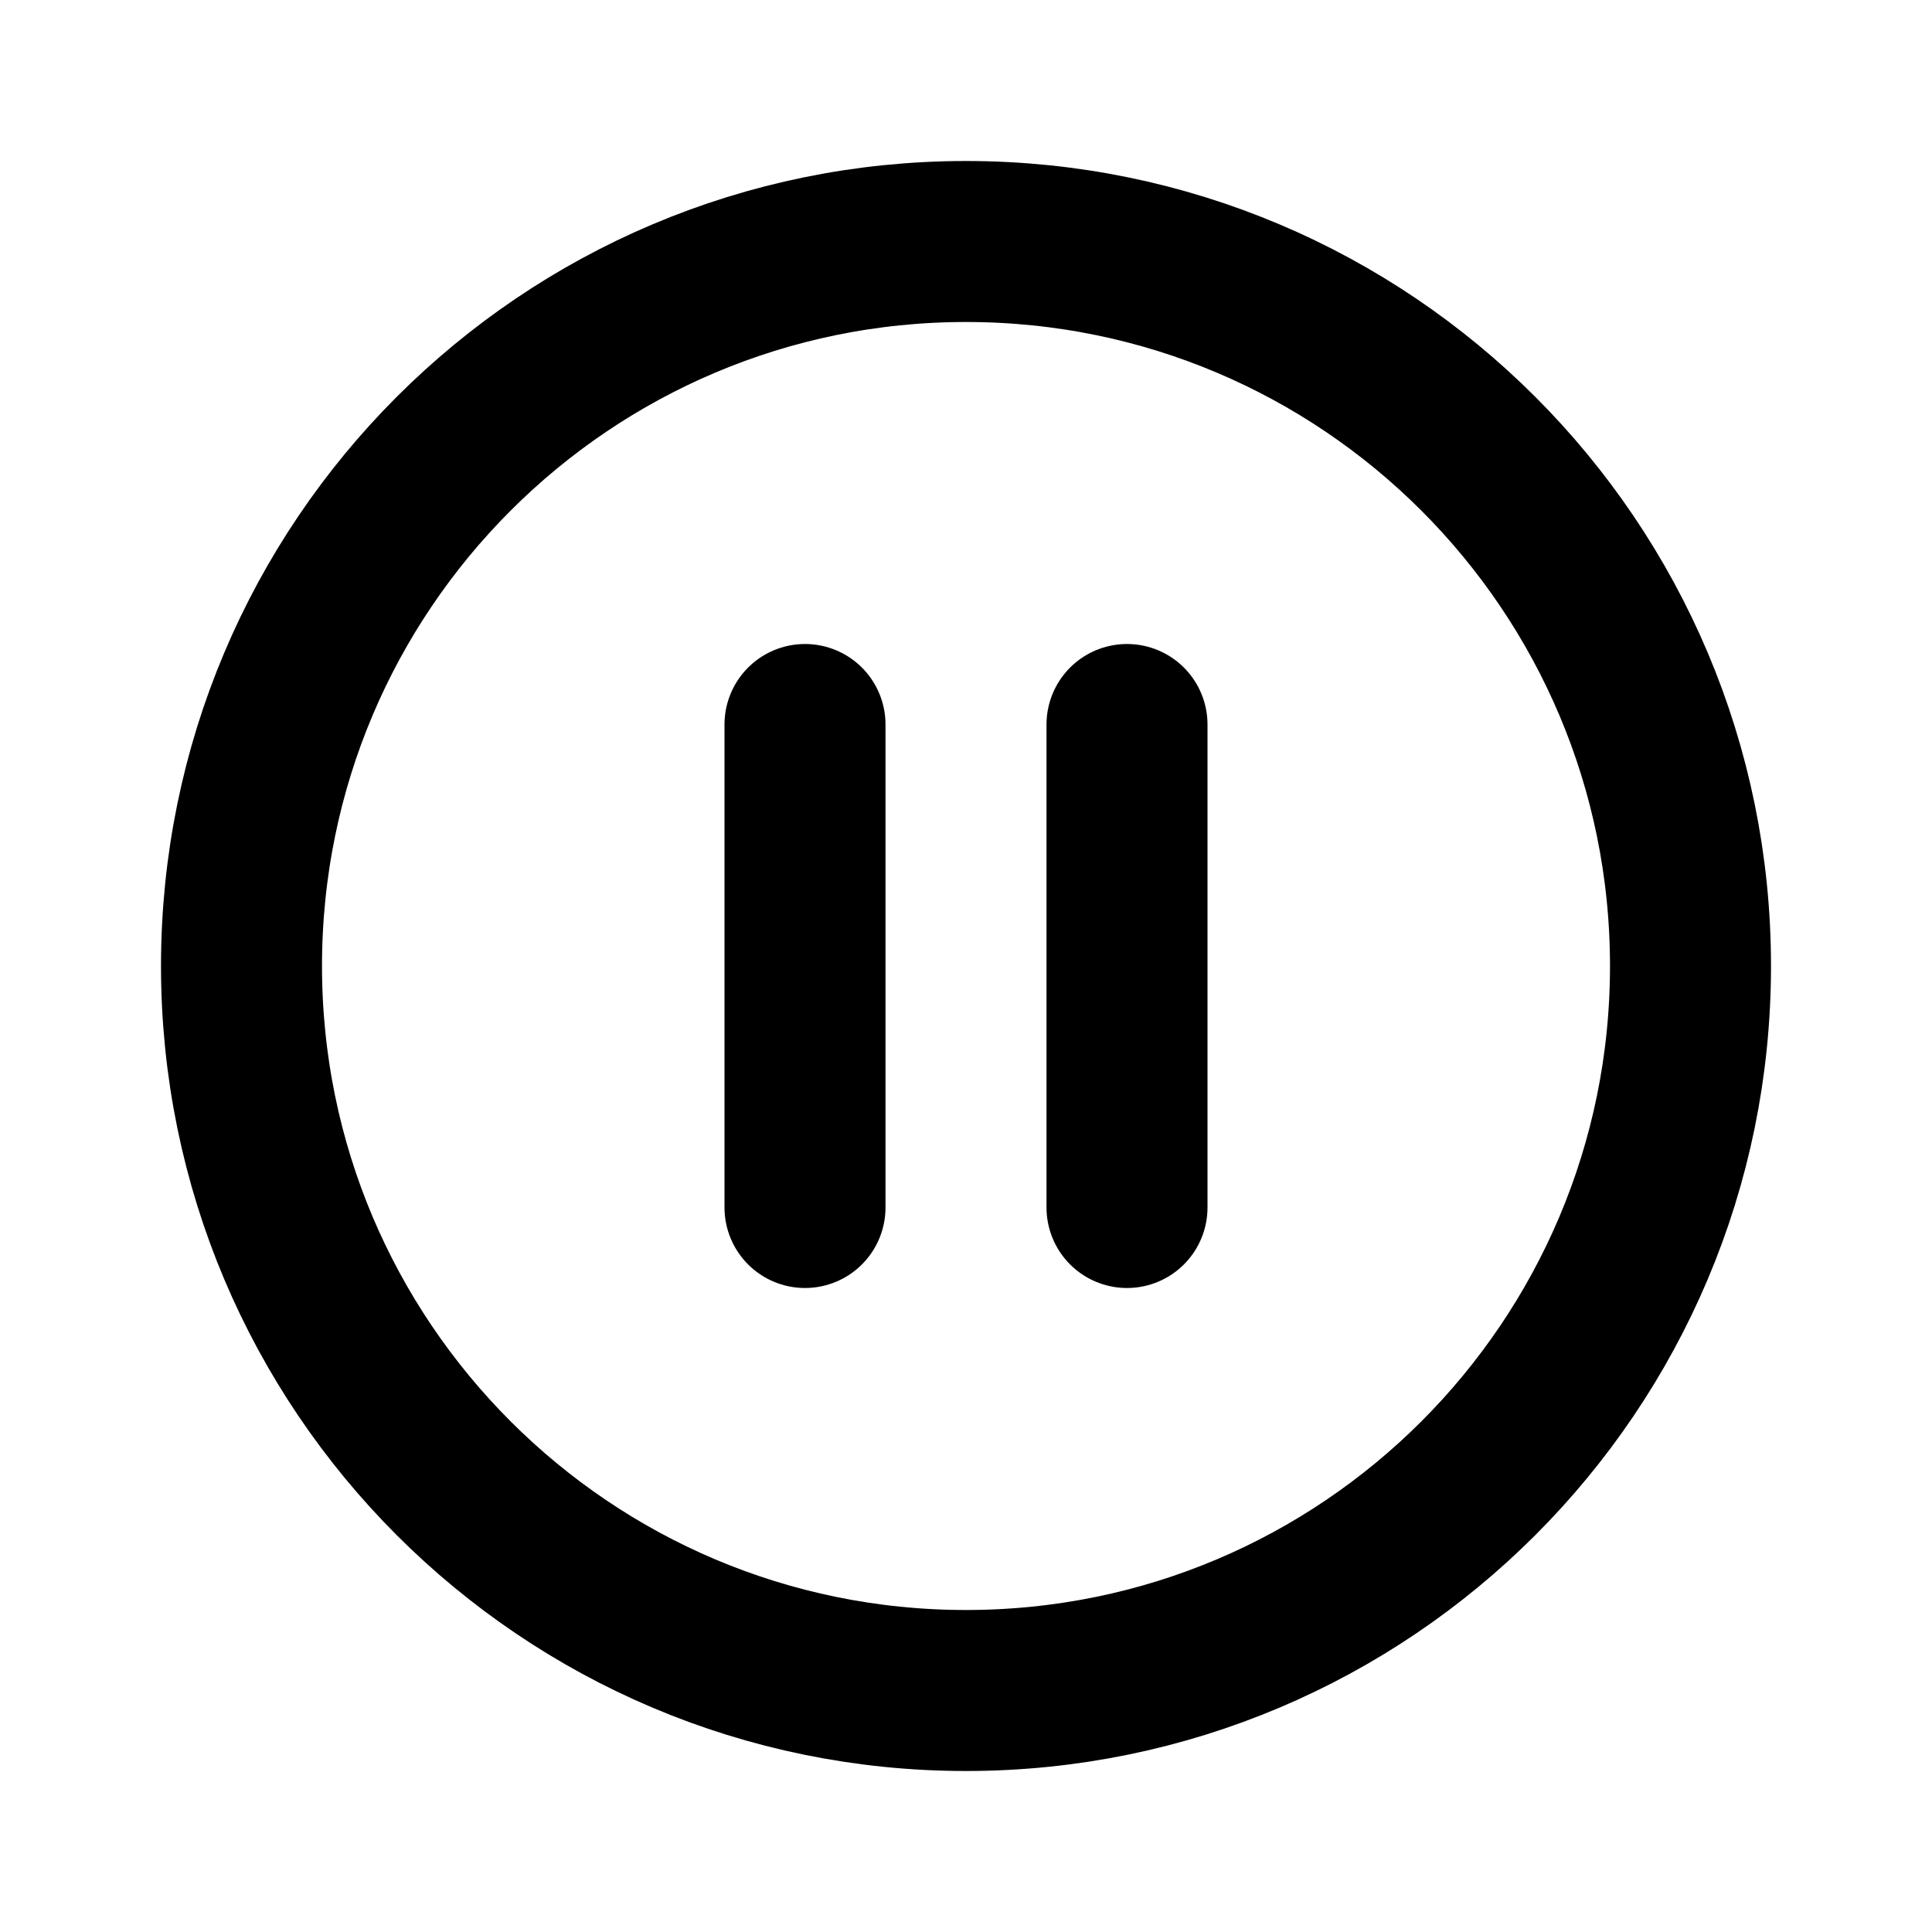
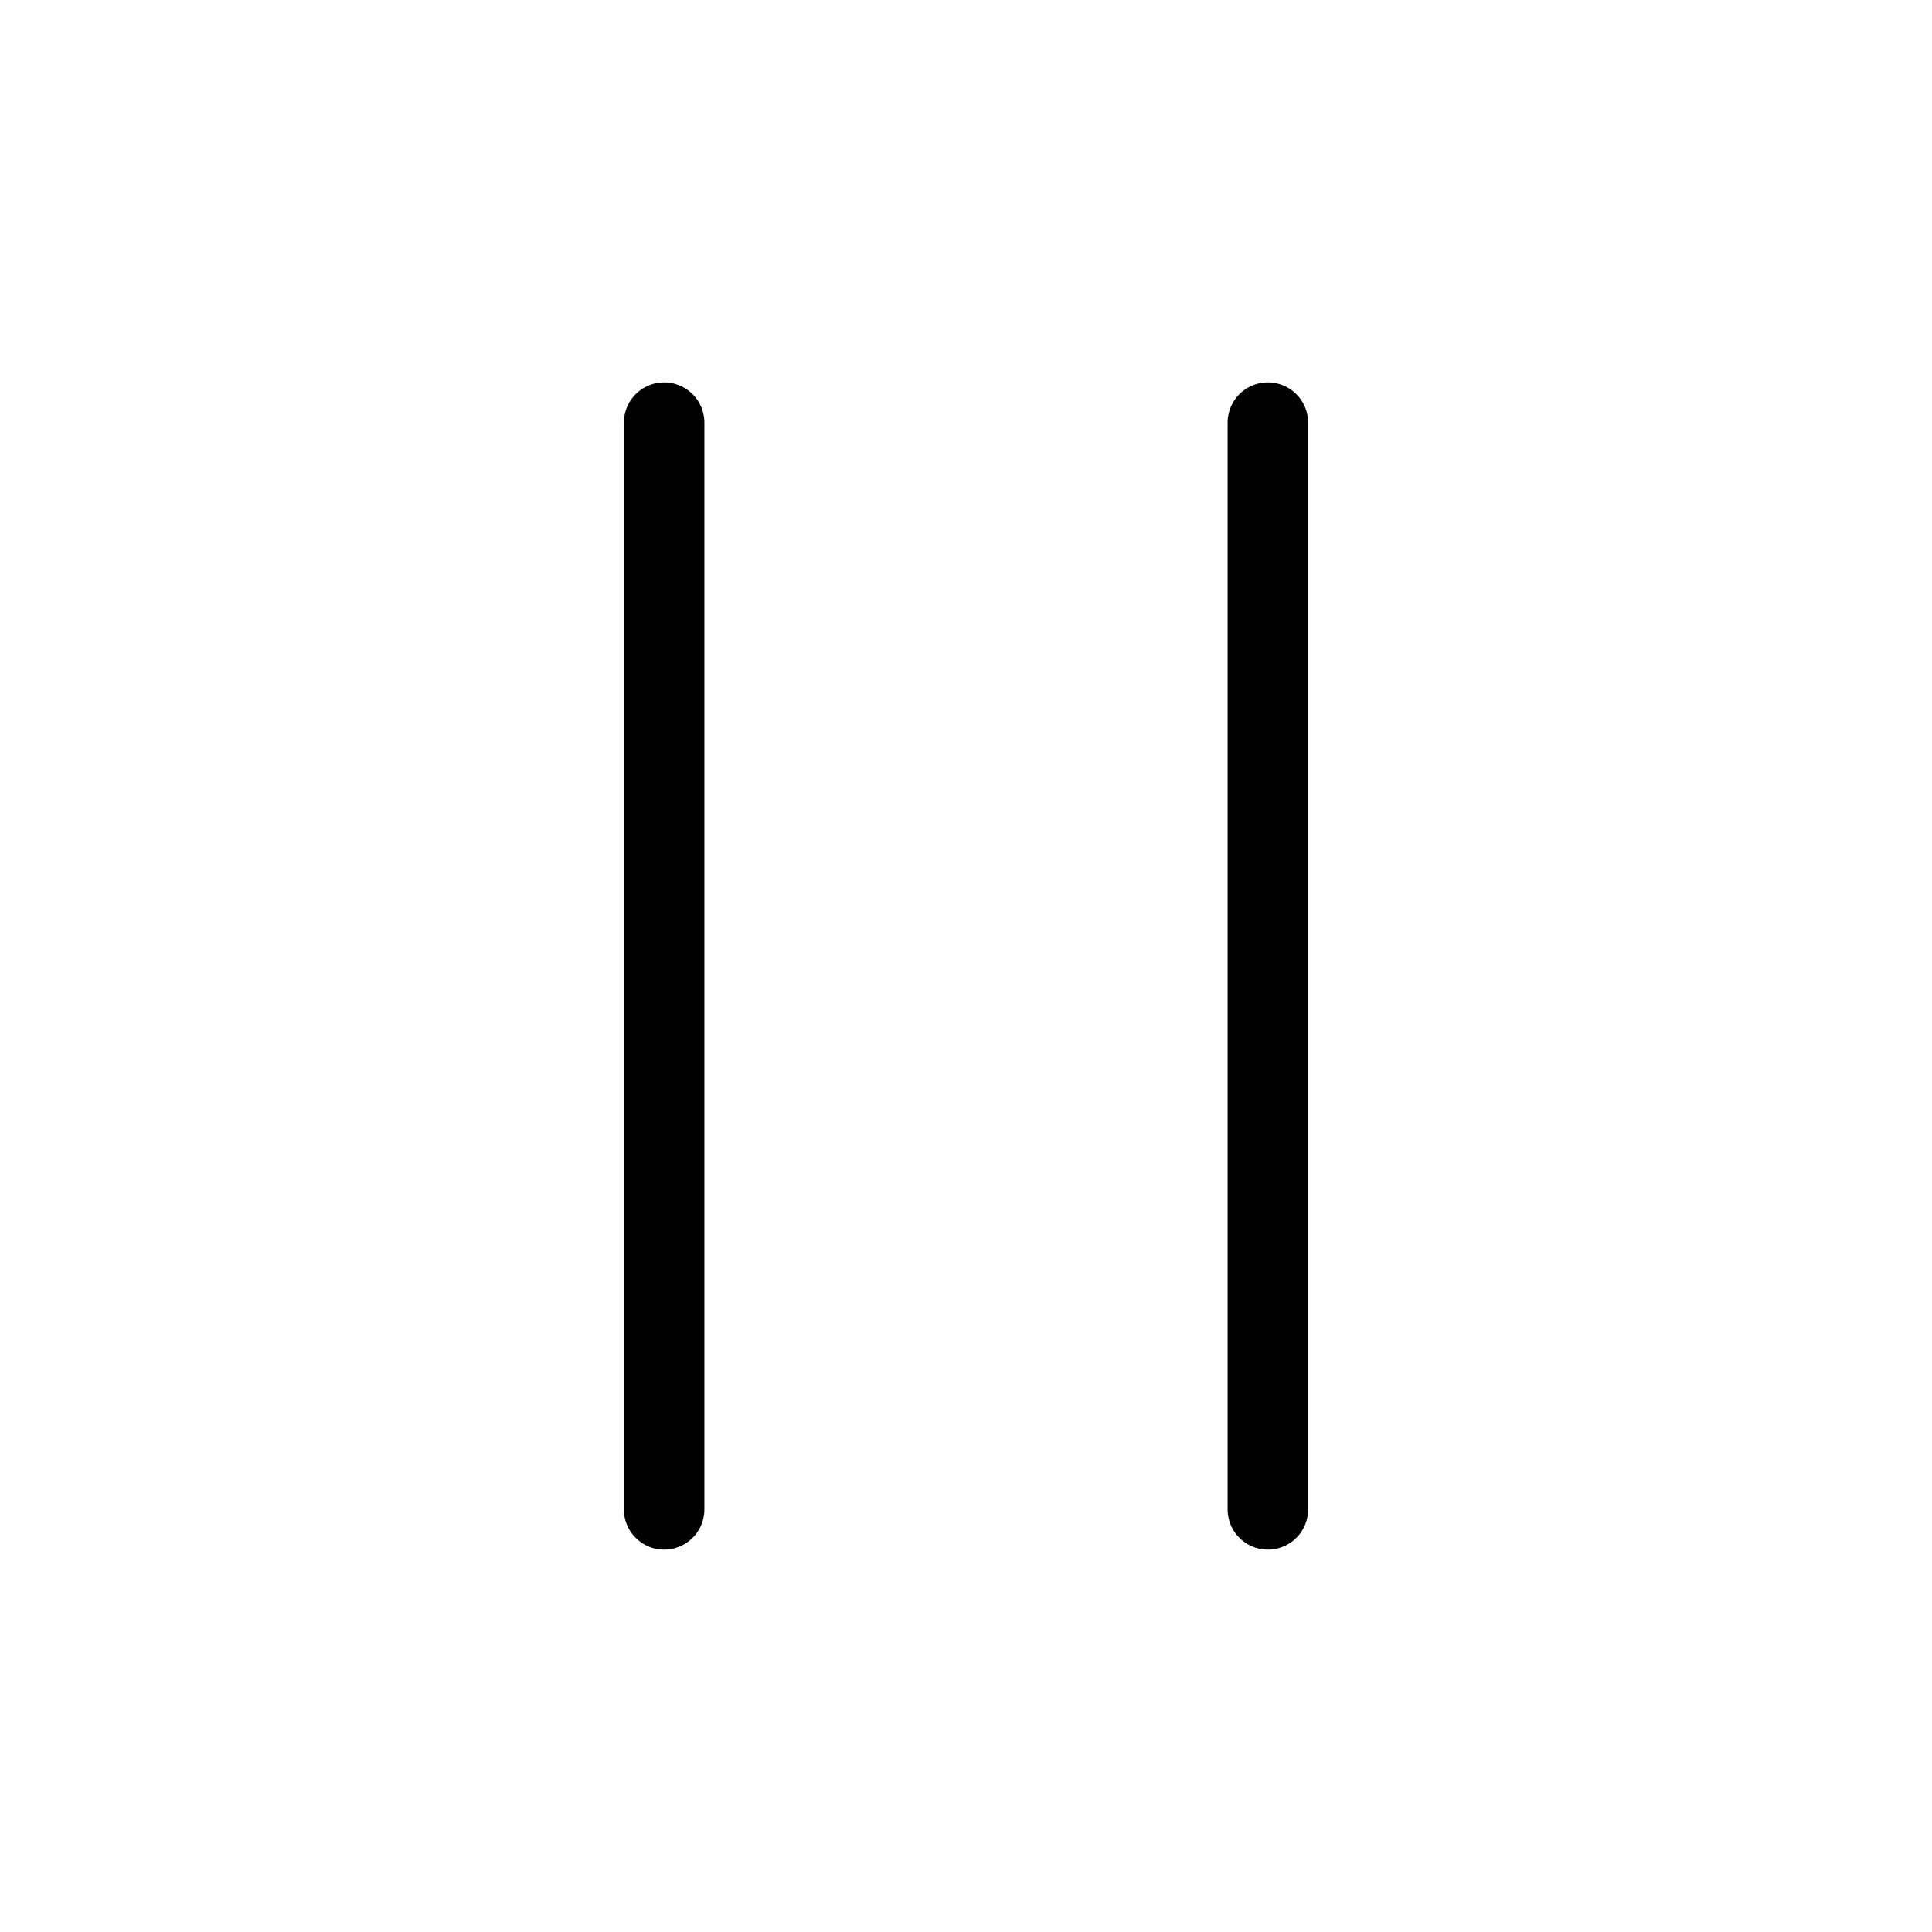
<svg xmlns="http://www.w3.org/2000/svg" width="100%" height="100%" viewBox="0 0 24 24" fill="none" stroke="currentColor">
-   <path stroke-linecap="round" stroke-linejoin="round" stroke-width="2" d="M10 9v6m4-6v6m7-3a9 9 0 11-18 0 9 9 0 0118 0z" />
+   <path stroke-linecap="round" stroke-linejoin="round" d="M15.75 5.25v13.5m-7.5-13.5v13.5" />
</svg>
